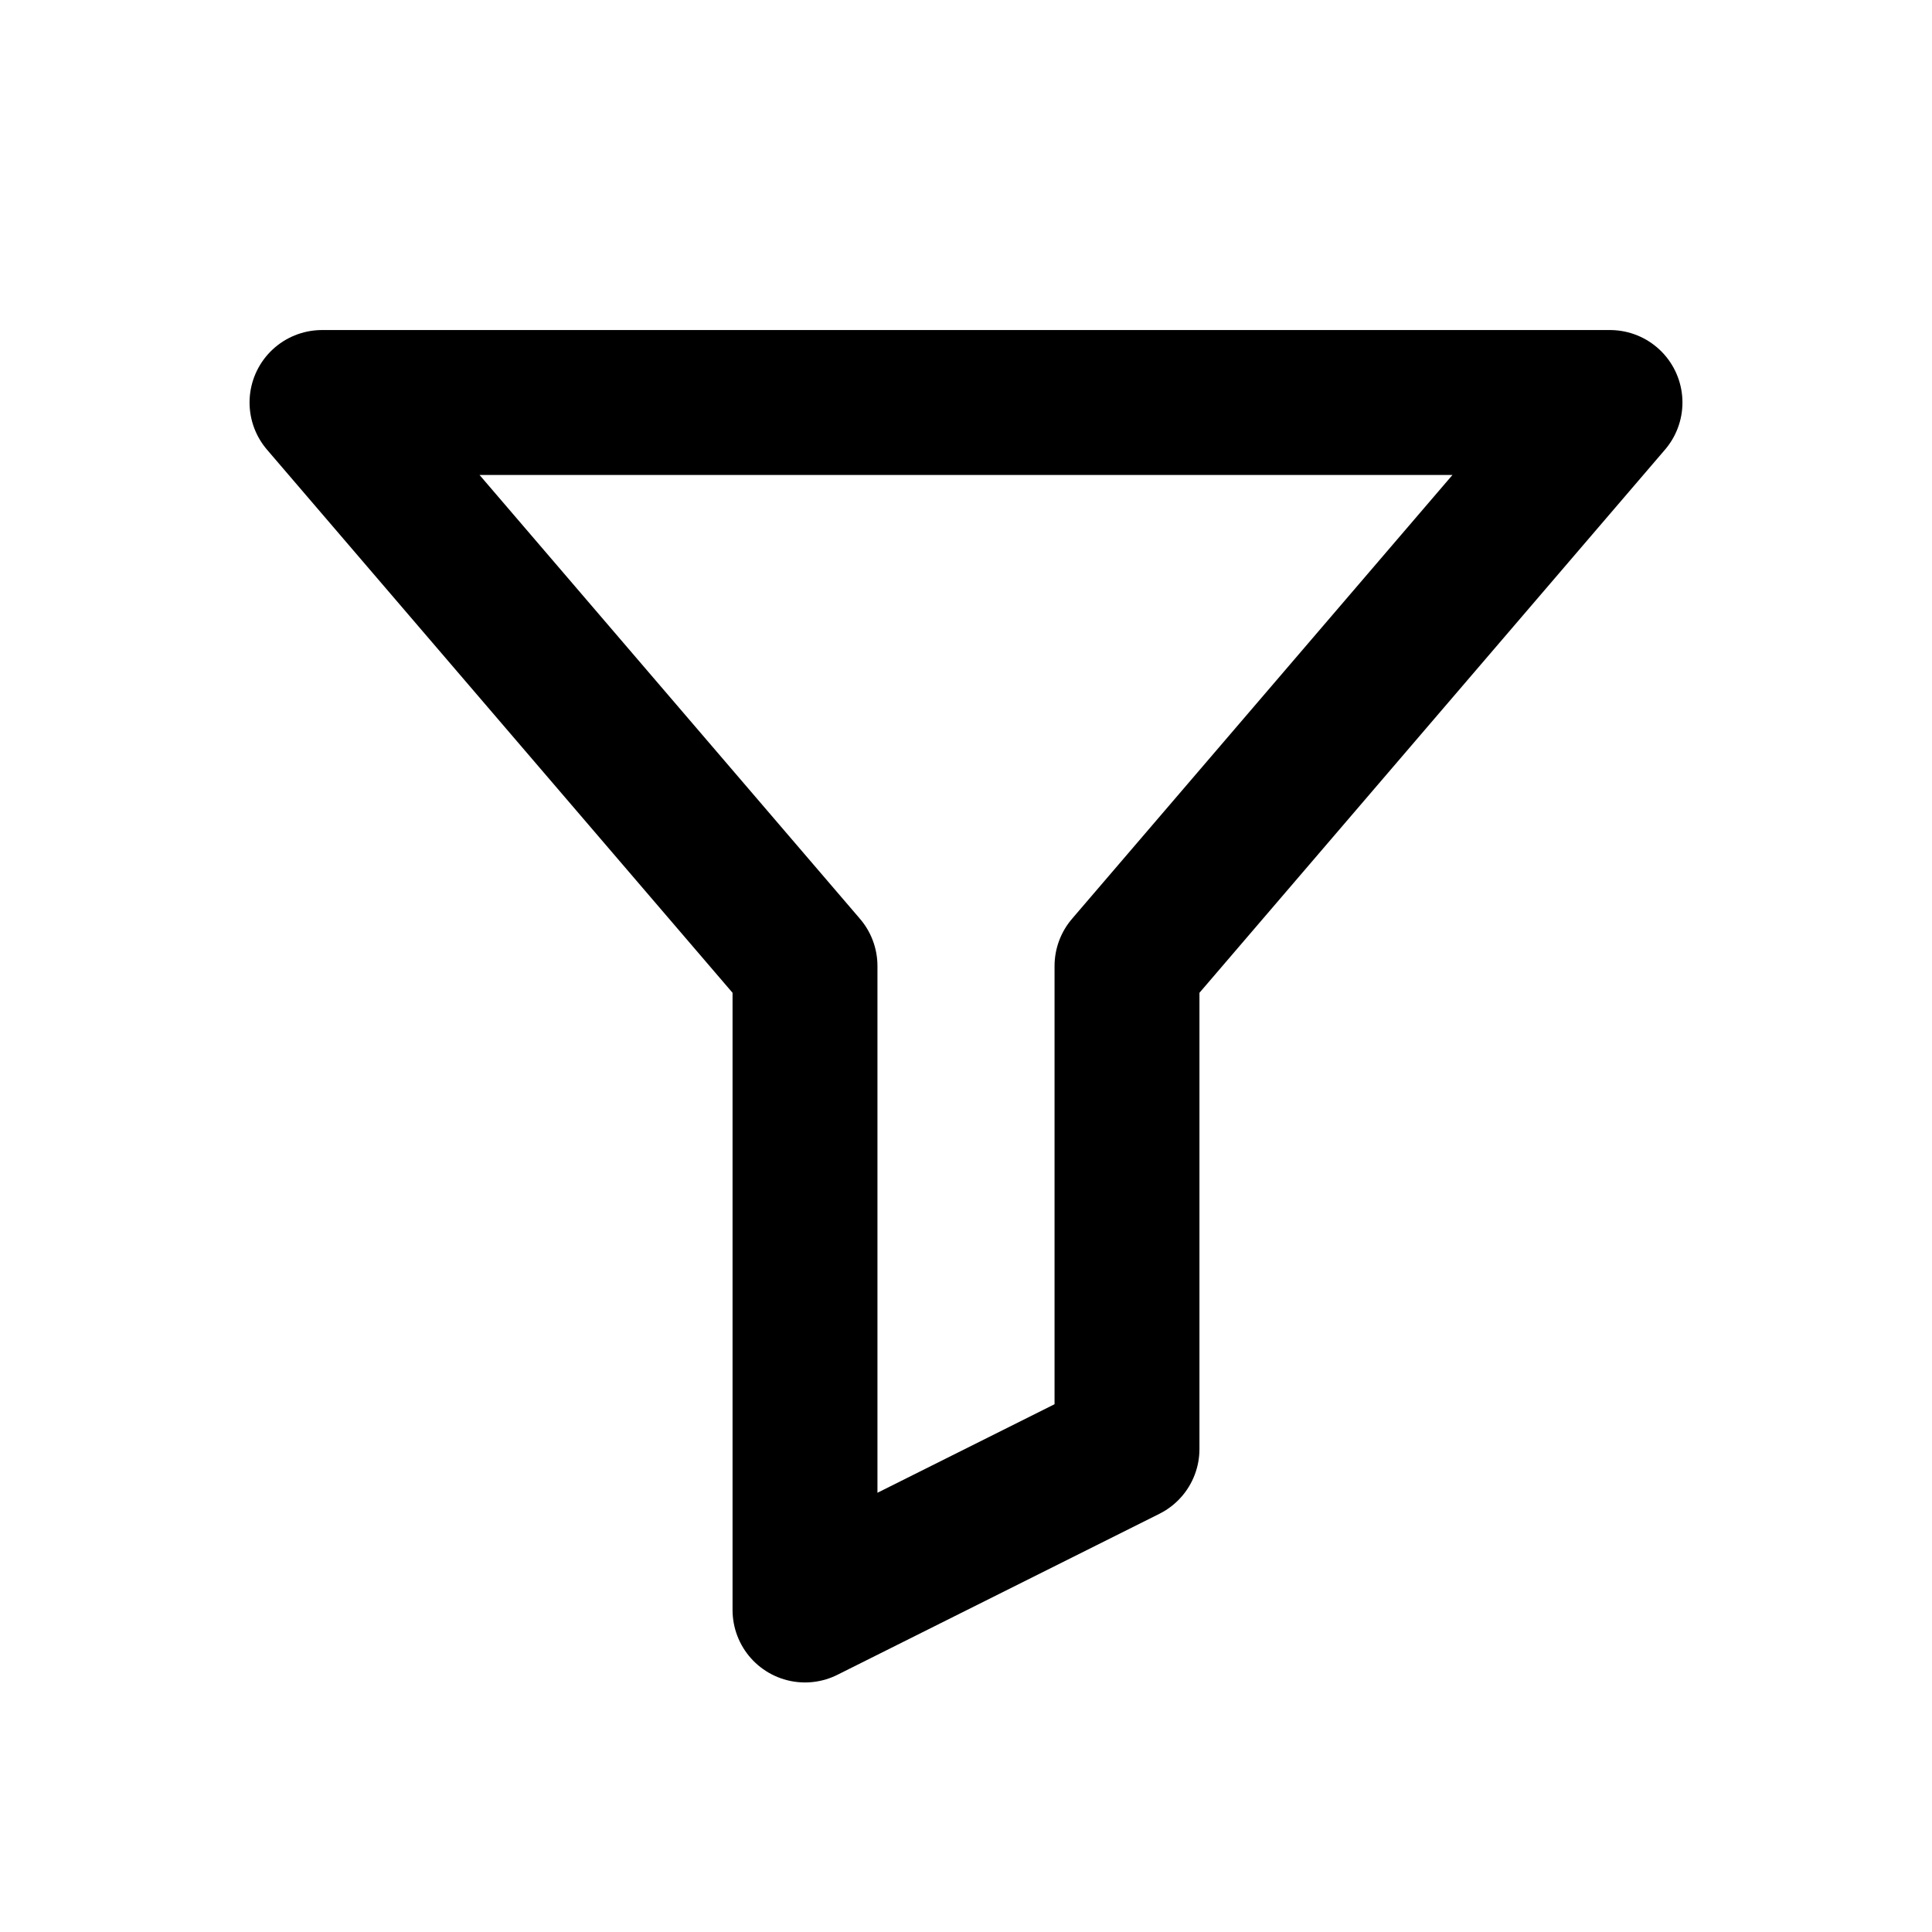
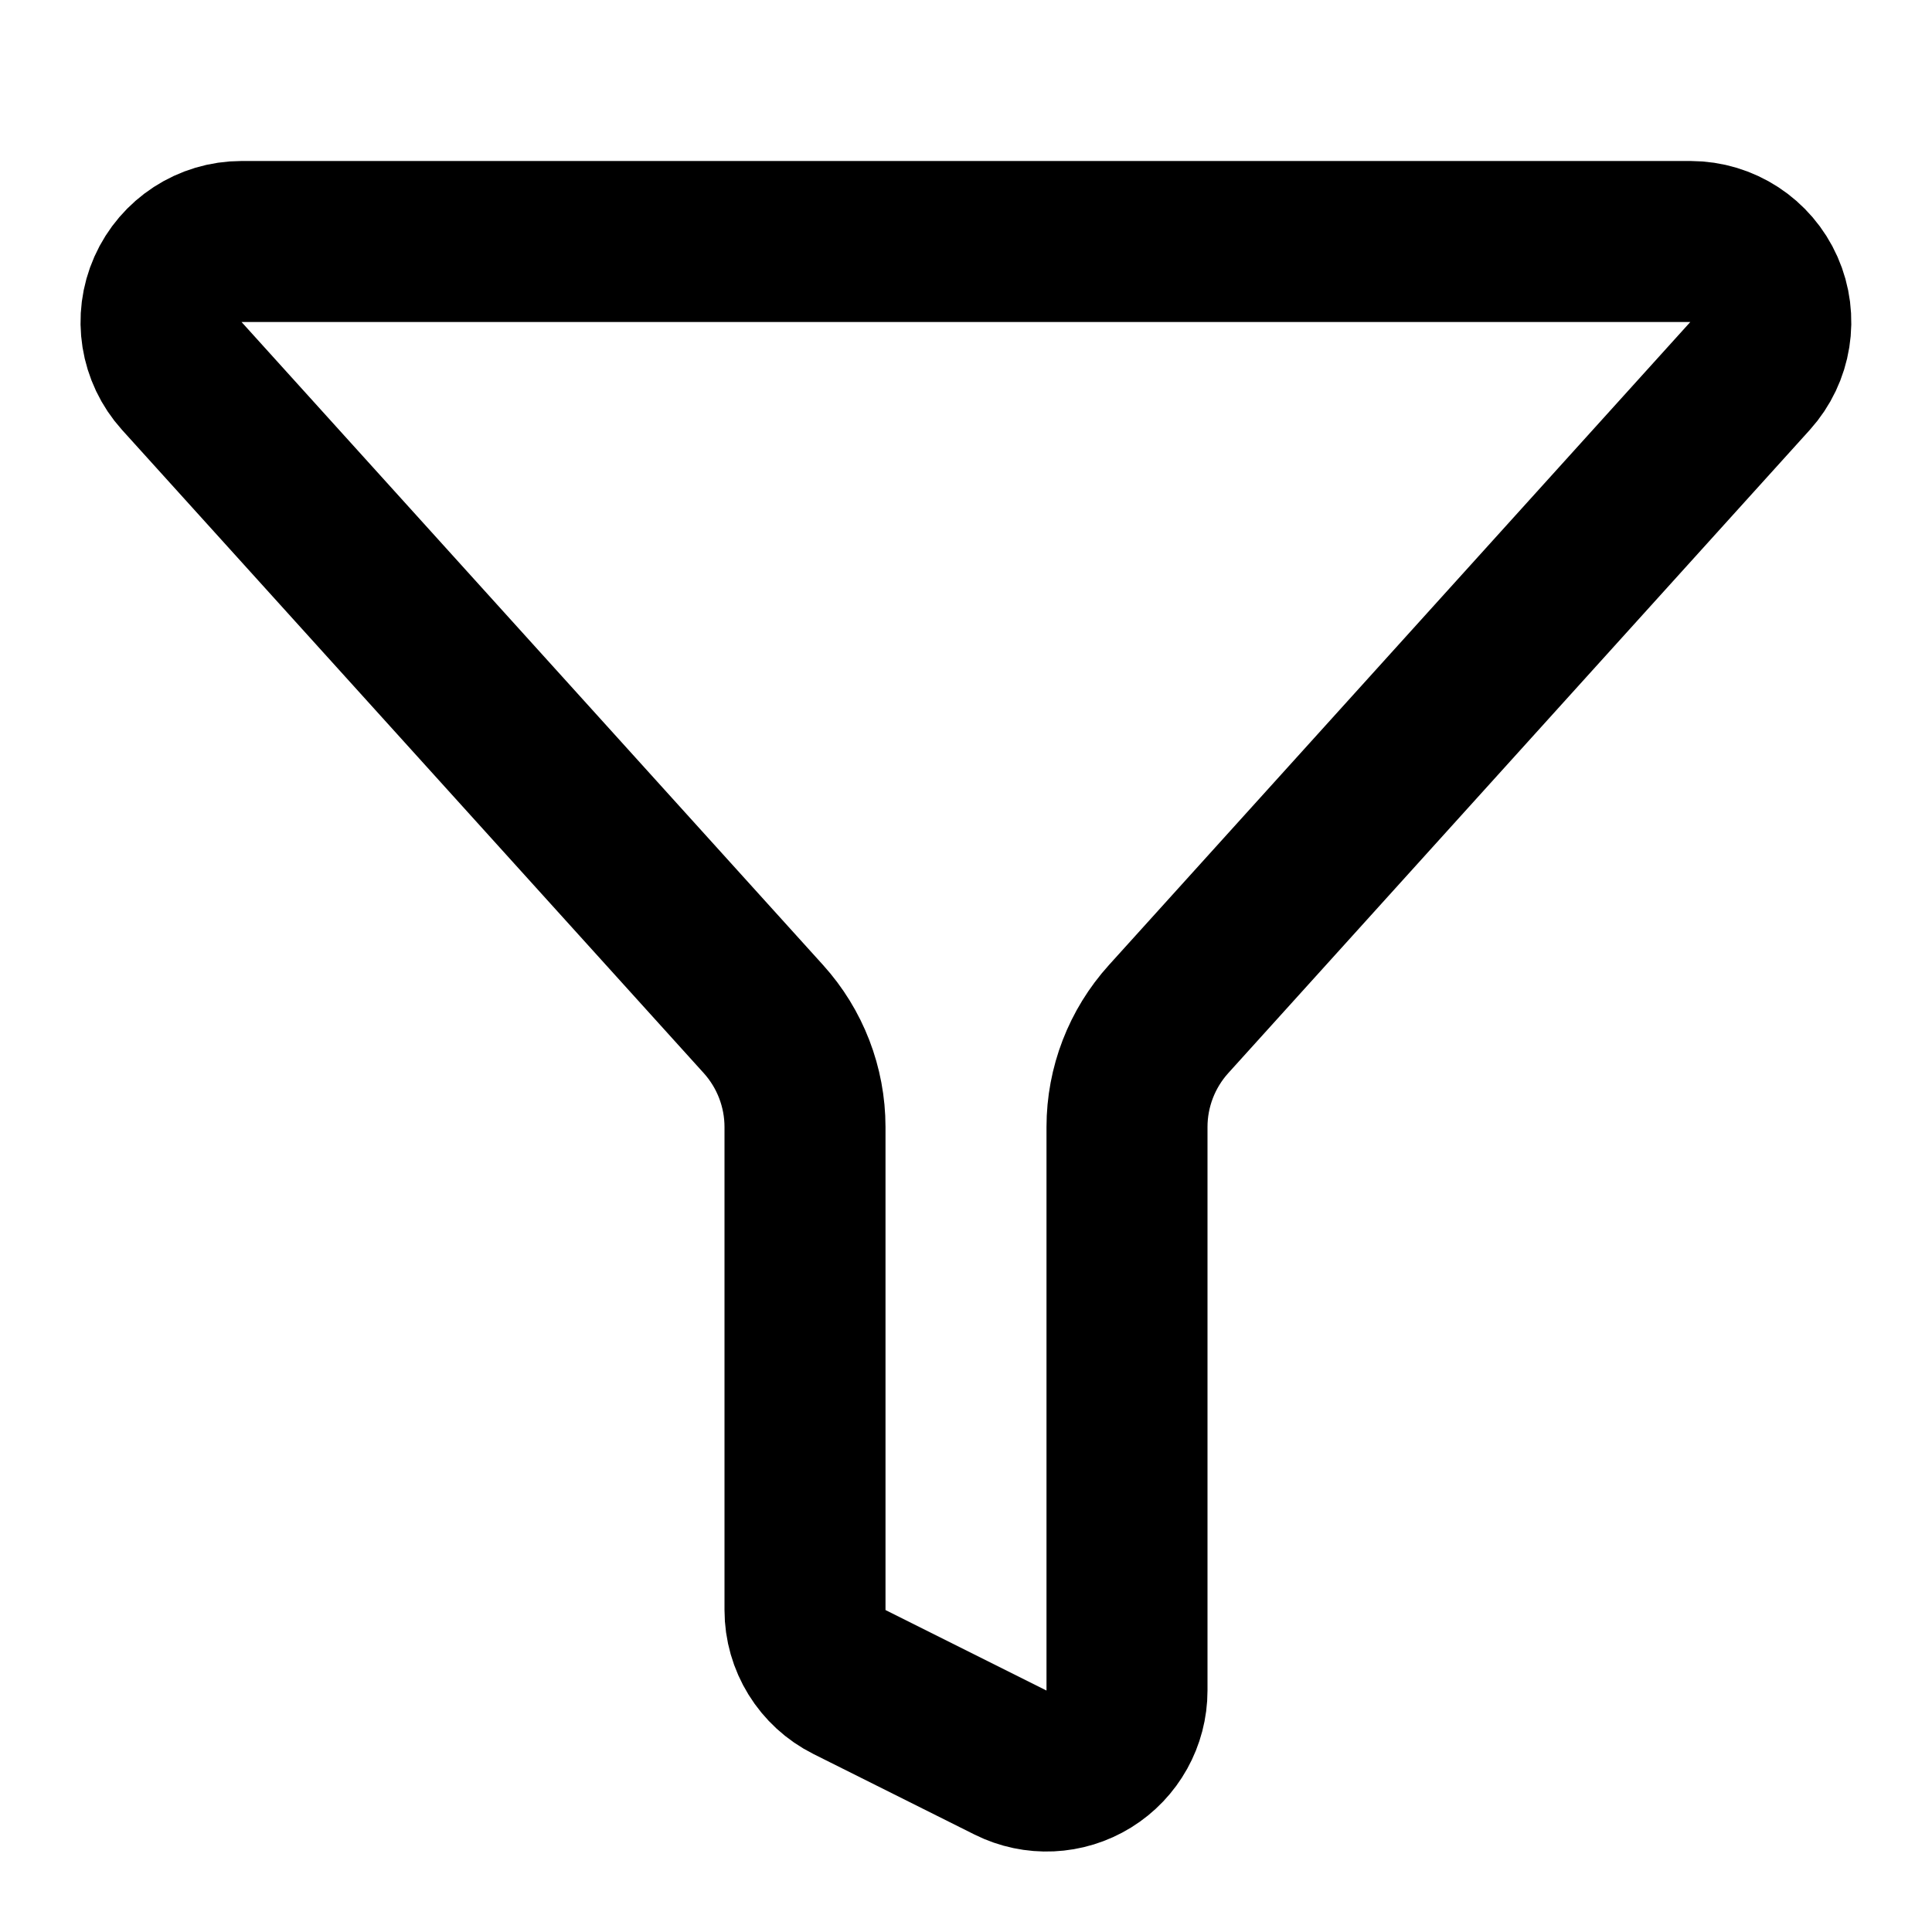
- <svg xmlns="http://www.w3.org/2000/svg" width="24" height="24" viewBox="0 0 24 24" fill="none" stroke="#000" stroke-width="1.8" stroke-linecap="round" stroke-linejoin="round">
-   <path d="M4 5h16l-6 7v6l-4 2v-8z" />
+ <svg xmlns="http://www.w3.org/2000/svg" width="24" height="24" viewBox="0 0 24 24" fill="none" stroke="#000" stroke-width="2" stroke-linecap="round" stroke-linejoin="round">
+   <path d="M10 20a1 1 0 0 0 .553.895l2 1A1 1 0 0 0 14 21v-7a2 2 0 0 1 .517-1.341L21.74 4.67A1 1 0 0 0 21 3H3a1 1 0 0 0-.742 1.67l7.225 7.989A2 2 0 0 1 10 14z" />
</svg>
